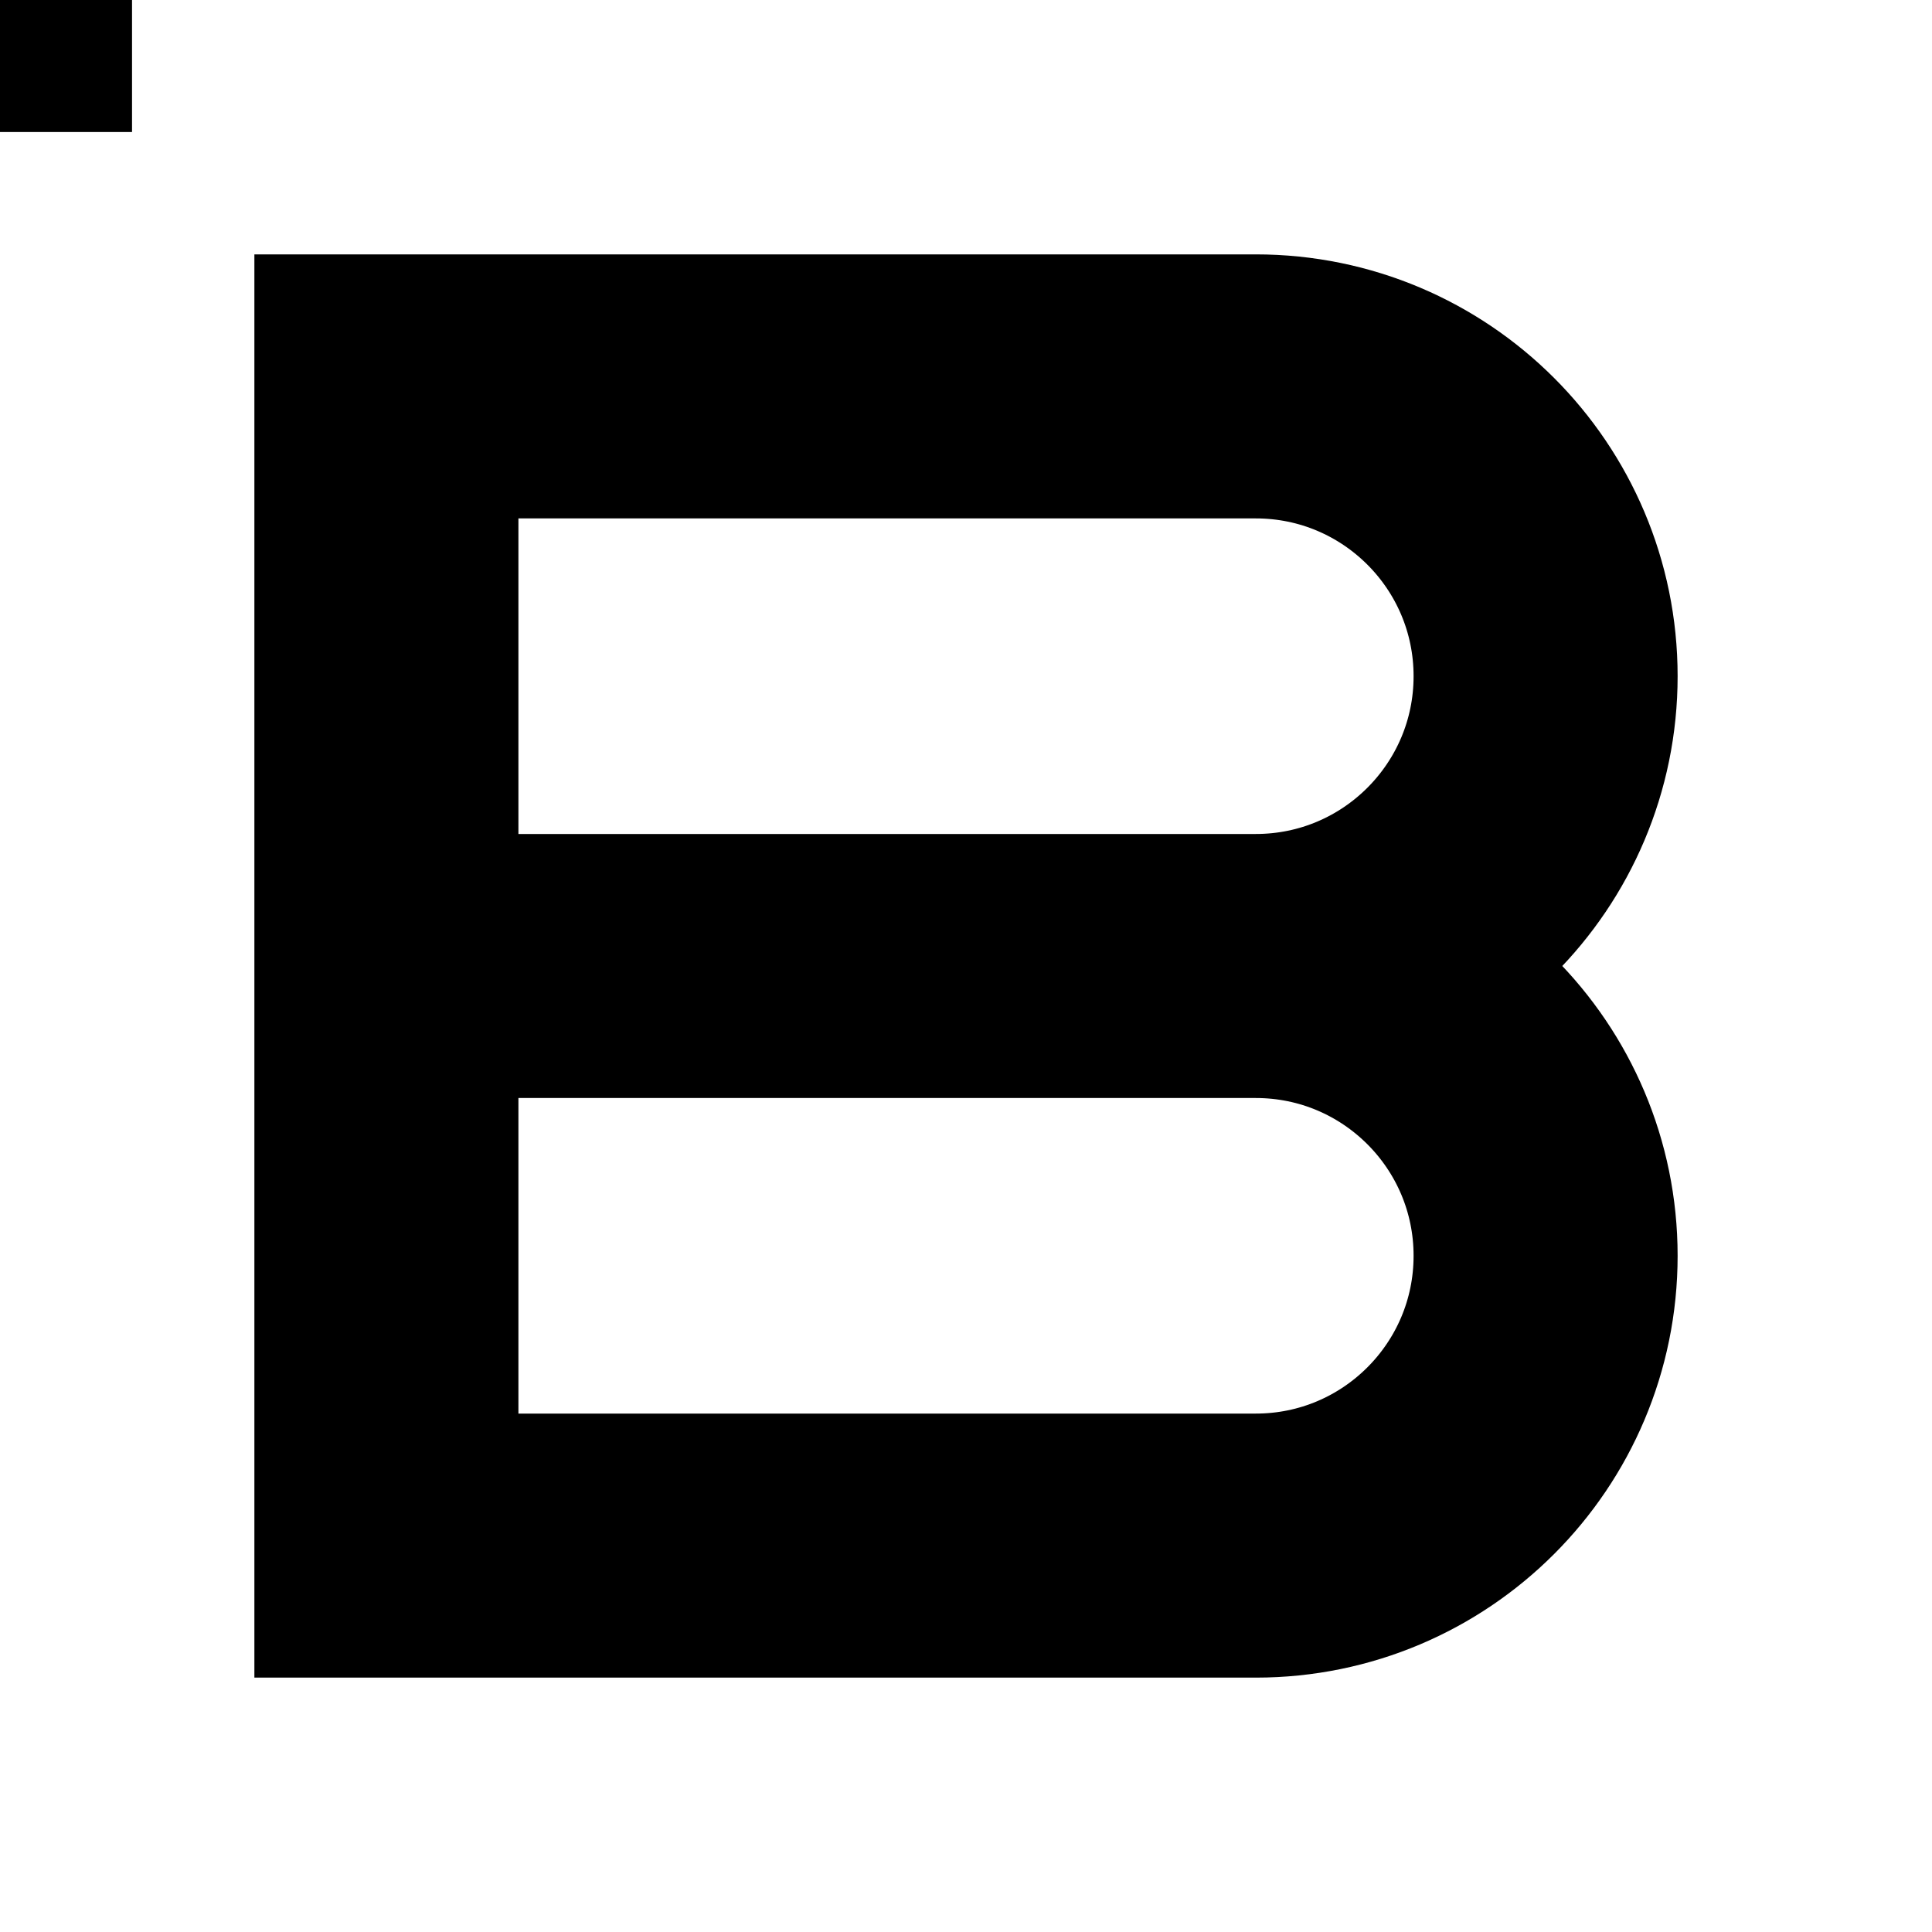
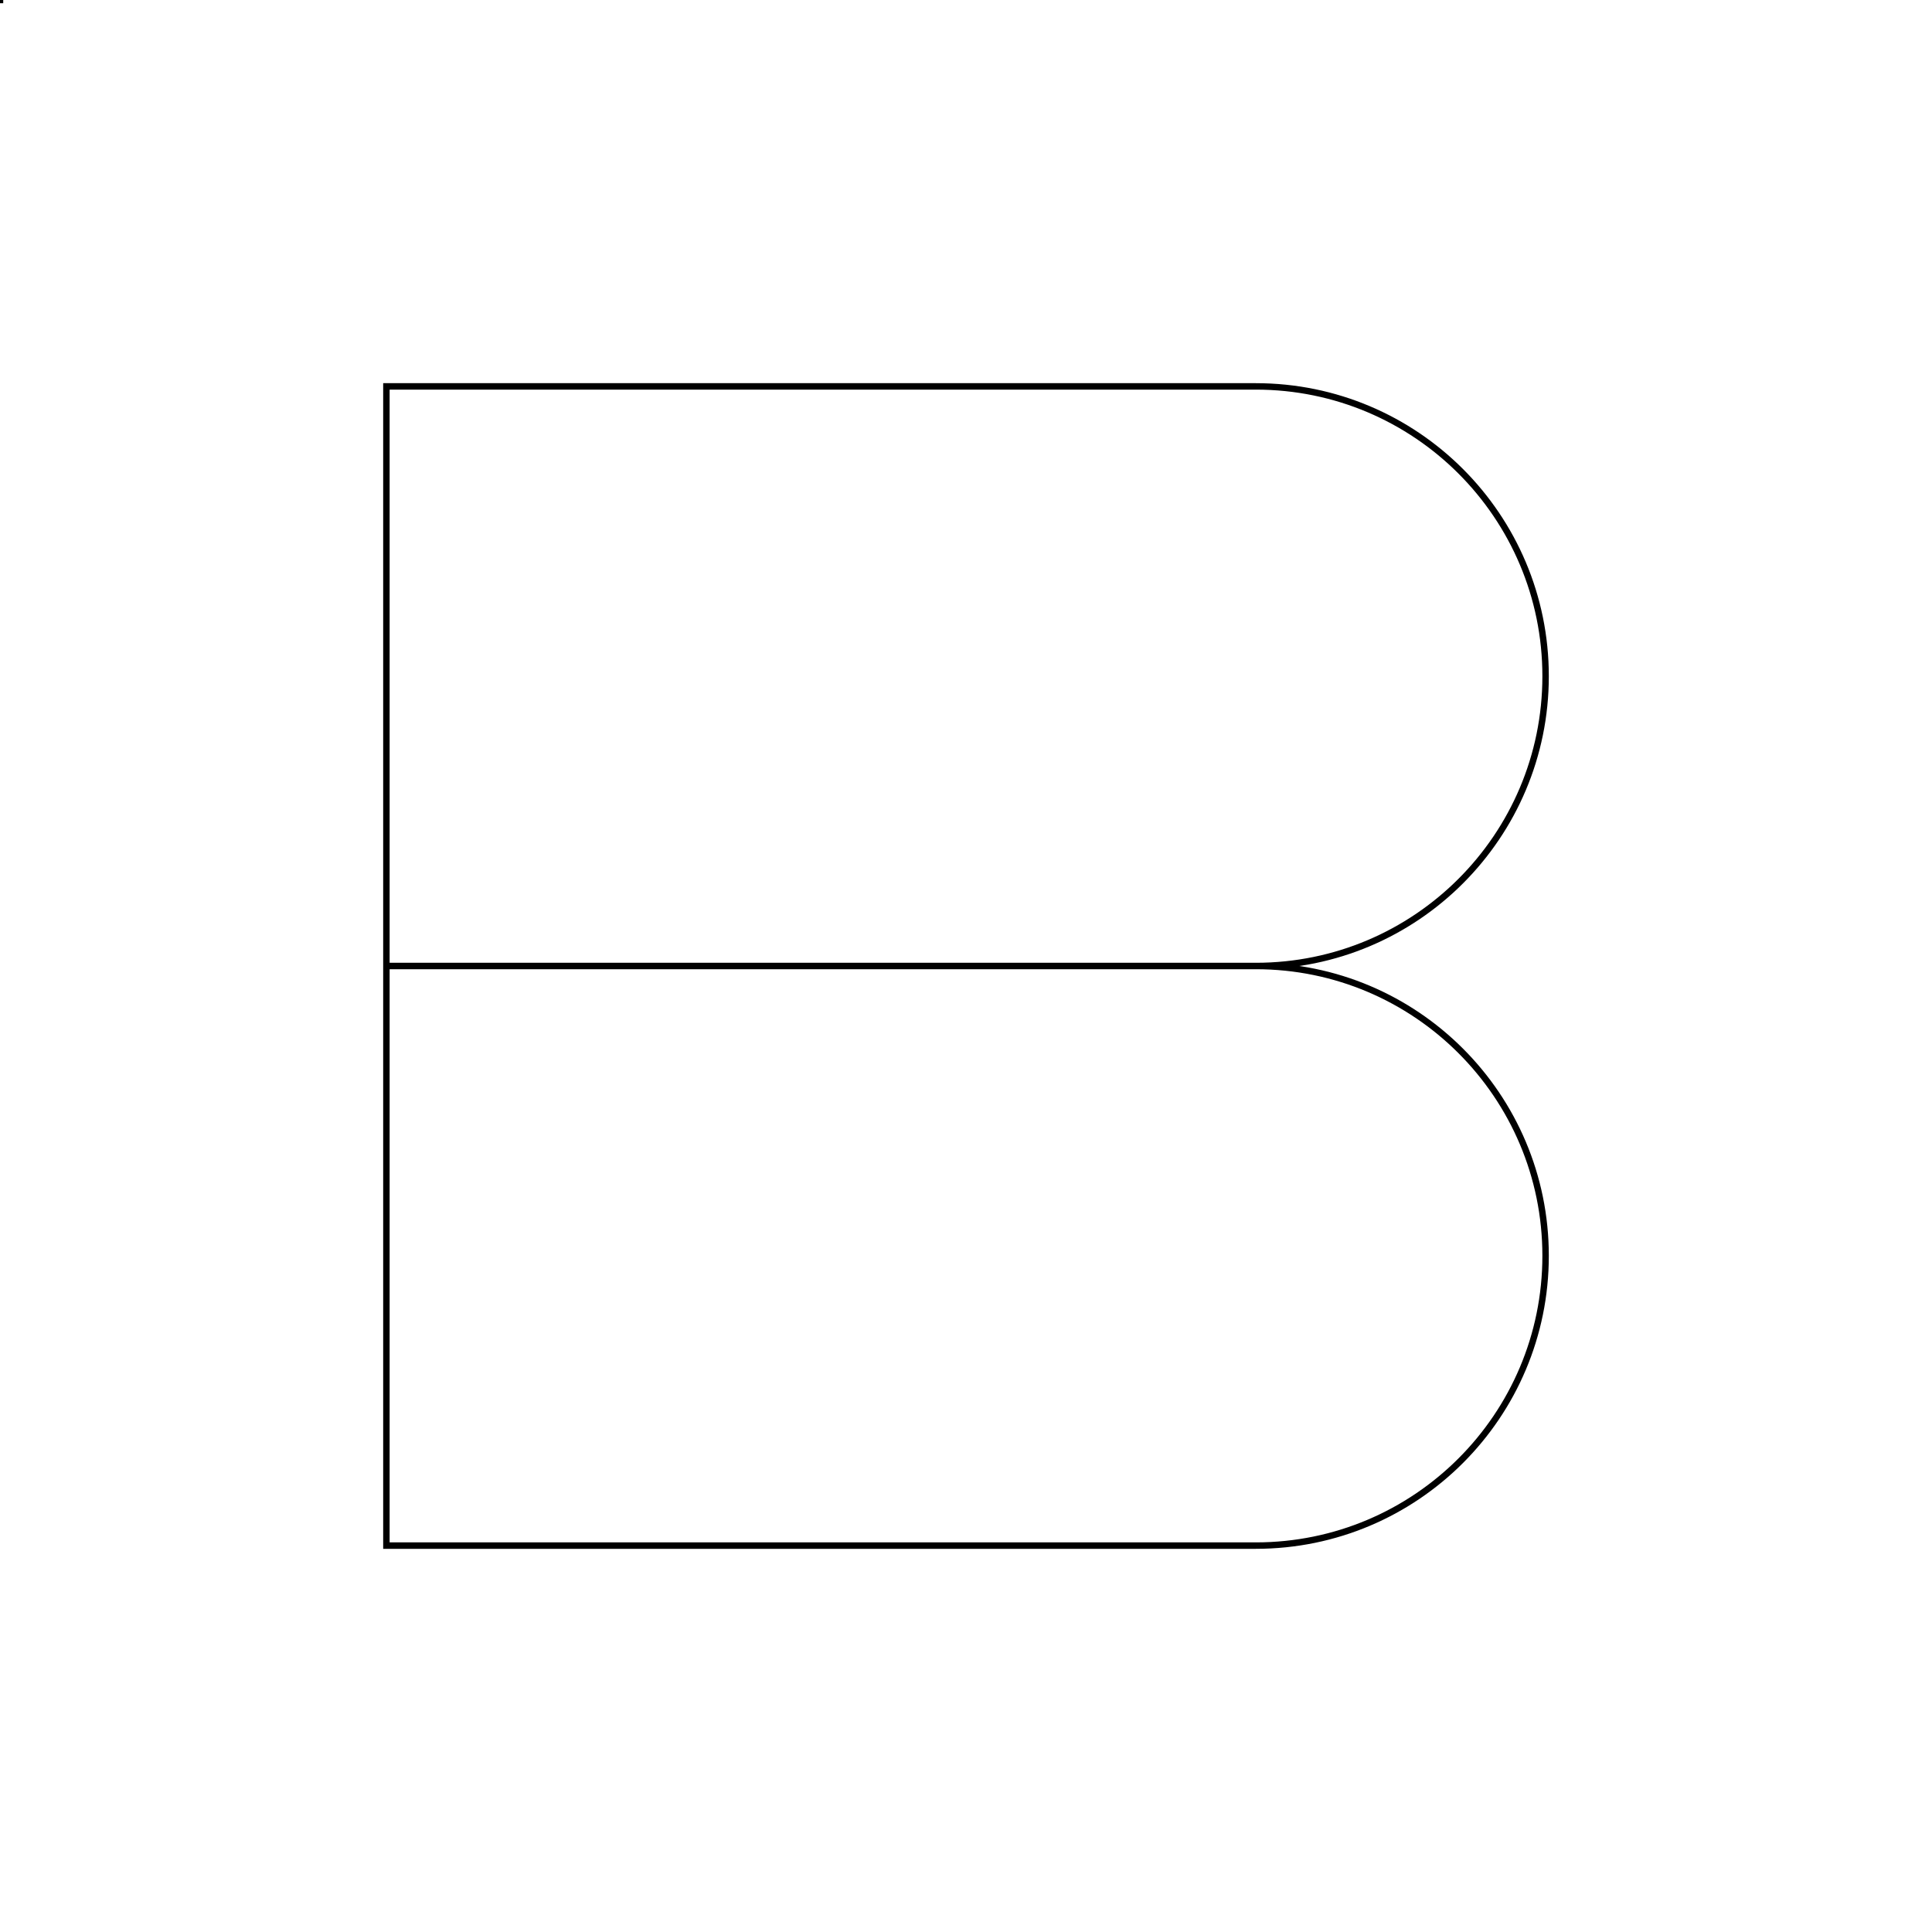
- <svg xmlns="http://www.w3.org/2000/svg" class="vector fh" width="300px" height="300px" baseProfile="full" version="1.1" style="width: 300px; height: 300px; stroke: rgb(0, 0, 0); stroke-width: 41; fill: none; stroke-linecap: square;">
+ <svg xmlns="http://www.w3.org/2000/svg" class="vector fh" width="300px" height="300px" baseProfile="full" version="1.1" style="width: 300px; height: 300px; stroke: rgb(0, 0, 0); stroke-width: 1; fill: none; stroke-linecap: square;">
  <g transform="translate(0,0)">
-     <path d="M60,150 L195,150  A45,-45 0 0,0 240,105  A-45,-45 0 0,0 195,60  L60,60  L60,240  L195,240  A45,-45 0 0,0 240,195  A-45,-45 0 0,0 195,150  " />
+     <path d="M60,150 L195,150  A45,-45 0 0,0 240,105  A-45,-45 0 0,0 195,60  L60,60  M195,150 A45,45 0 0,1 240,195  A-45,45 0 0,1 195,240  L60,240  M60,60 L60,240  " />
  </g>
  <g>
    <path d="M0,0" transform="" />
  </g>
</svg>
